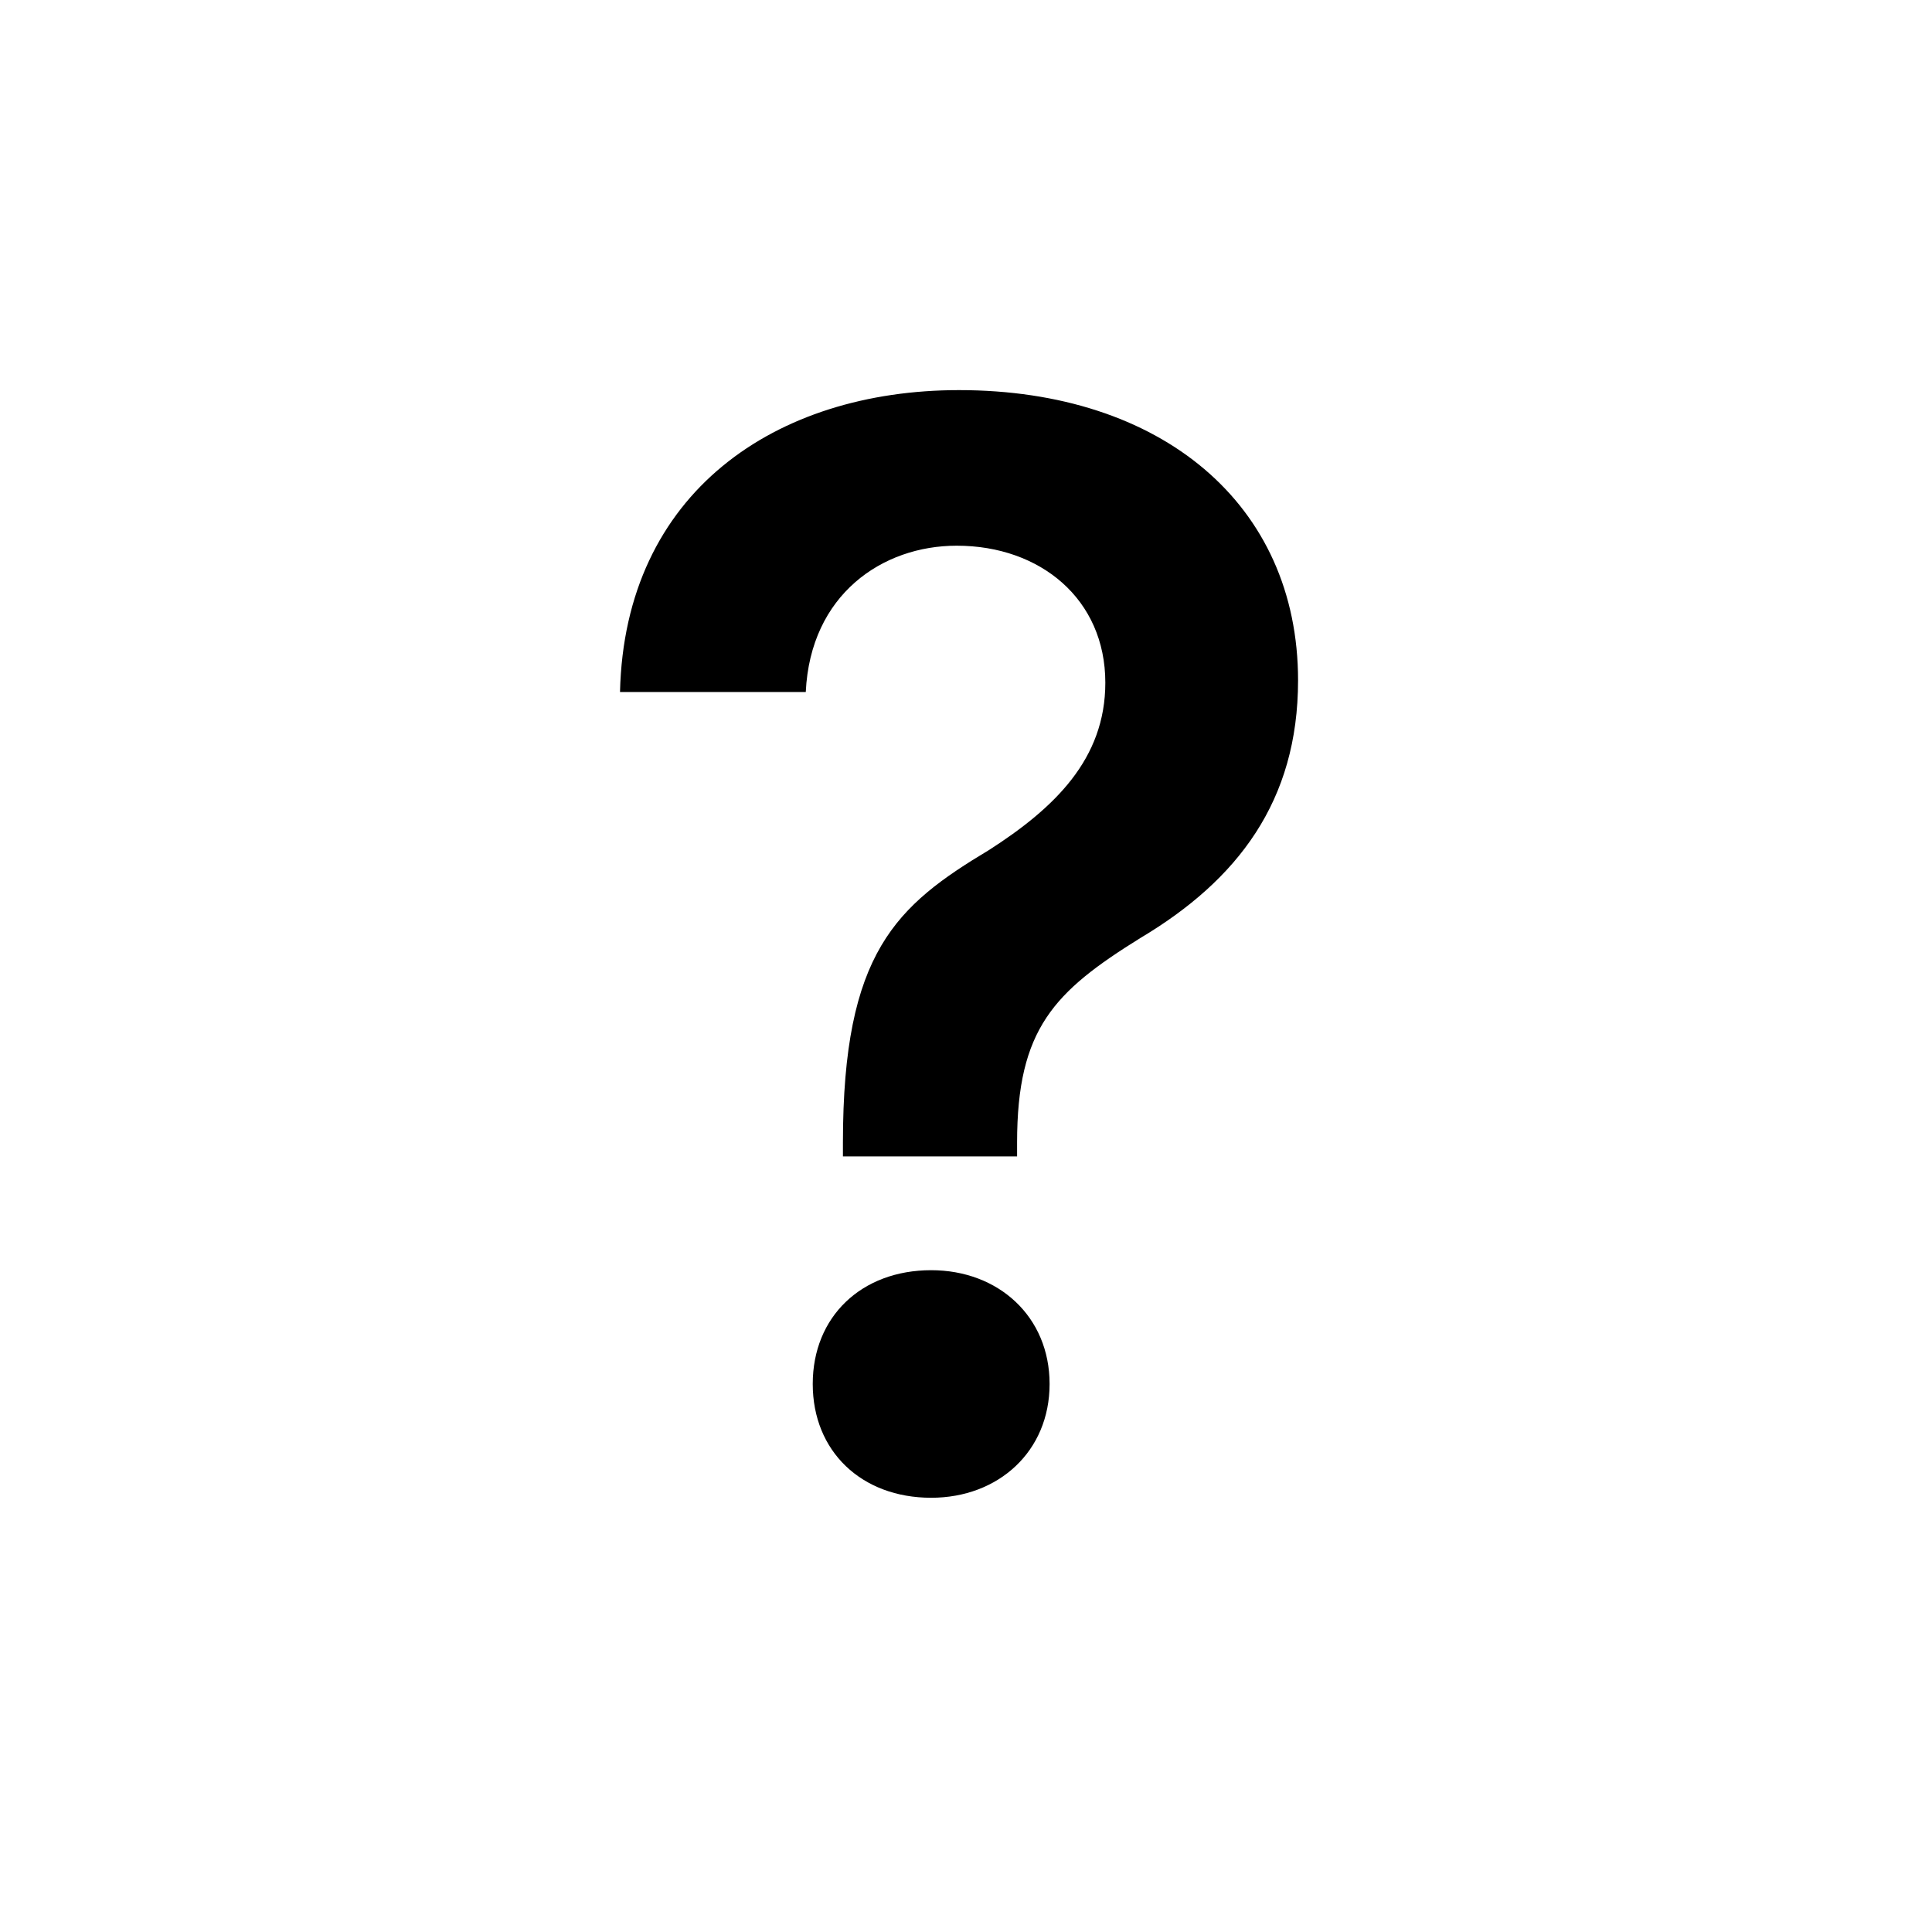
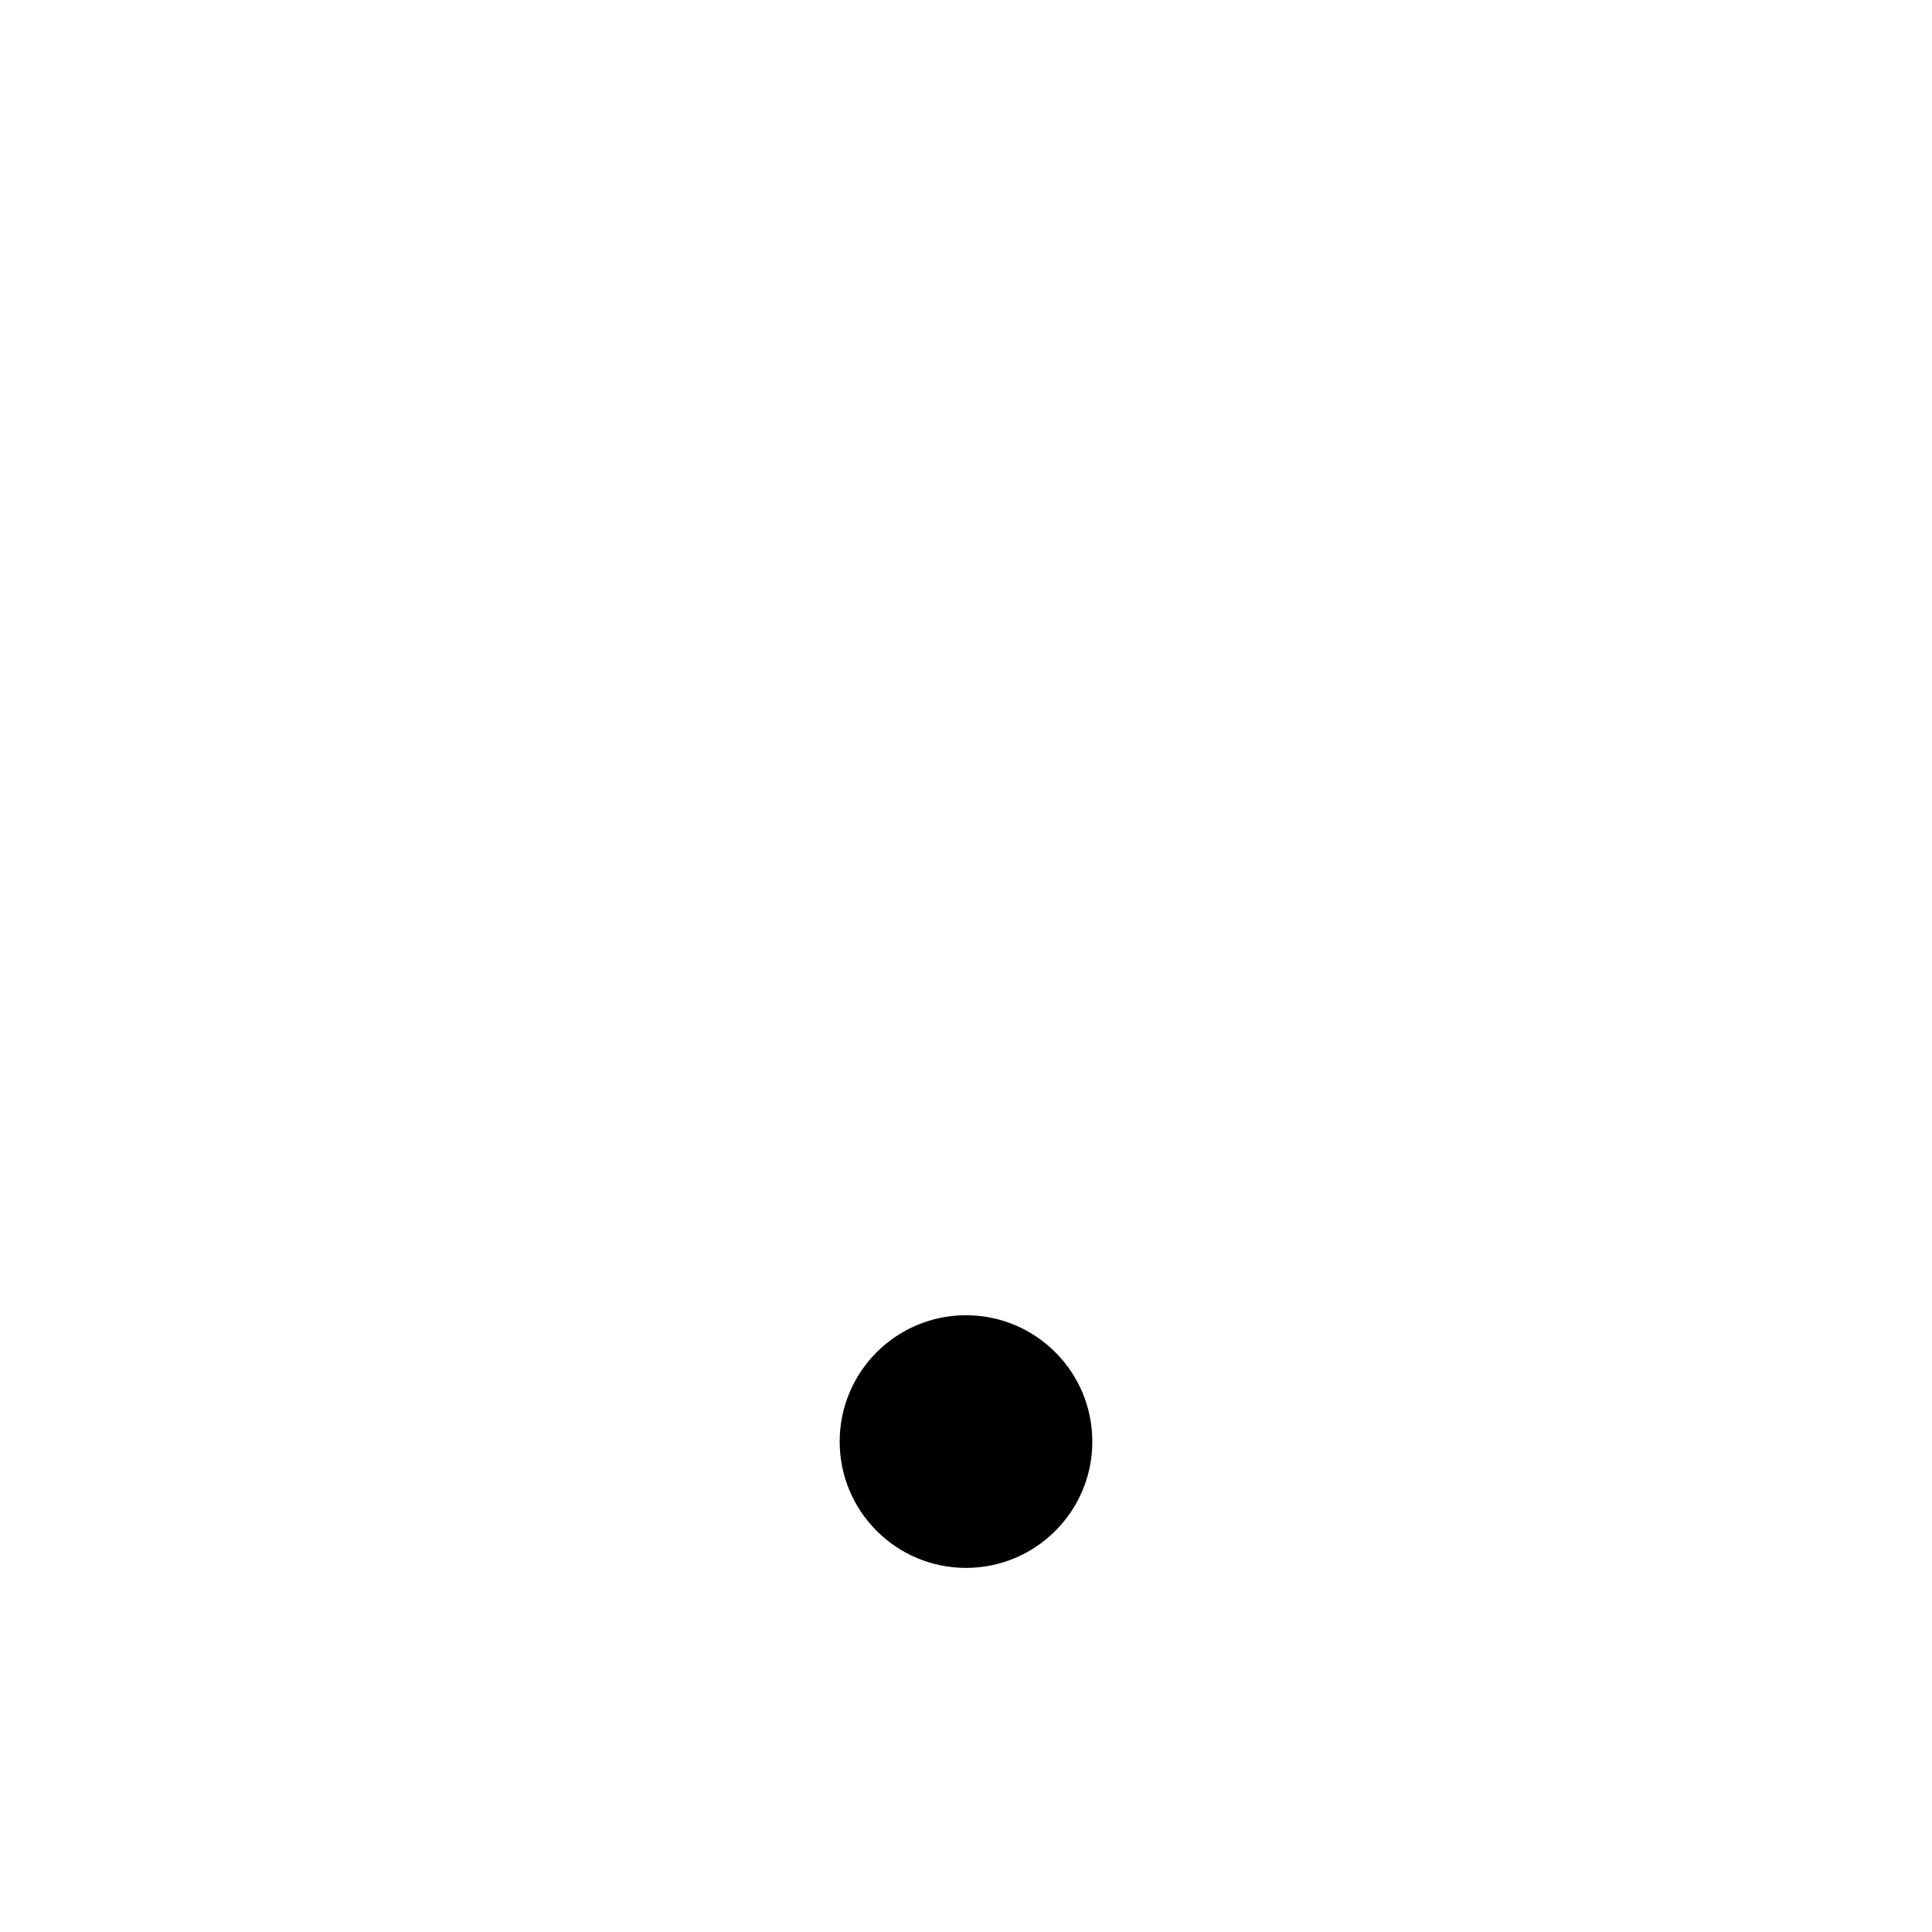
- <svg xmlns="http://www.w3.org/2000/svg" version="1.1" viewBox="0 0 13 13" width="13" height="13">
-   <style type="text/css">
- 	circle { fill: transparent; stroke: -apple-system-tertiary-label; }
- 	text { font: 10px/10 -apple-system, sans-serif; font-weight: 600;
- 	       fill: -apple-system-secondary-label }
+ <svg xmlns="http://www.w3.org/2000/svg" width="13" height="13" viewBox="0 0 13 13">
+   <style>
+     circle.ring { fill: none; stroke: -apple-system-tertiary-label; }
+     path { fill: none; stroke: -apple-system-secondary-label; stroke-width: 1.4; stroke-linecap: round; stroke-linejoin: round; }
+     circle.dot { fill: -apple-system-secondary-label; }
</style>
-   <circle cx="6.5" cy="6.5" r="6" />
-   <text x="6.5" y="10" text-anchor="middle">?</text>
+   <circle class="ring" cx="6.5" cy="6.5" r="6" />
+   <path d="M4.7 5.1 C4.7 4 5.5 3.3 6.5 3.3 C7.5 3.3 8.3 4 8.3 4.9 C8.3 5.8 7.6 6.1 7.1 6.5 C6.7 6.8 6.5 7.1 6.5 7.7" />
+   <circle class="dot" cx="6.5" cy="9.7" r="0.85" />
</svg>
